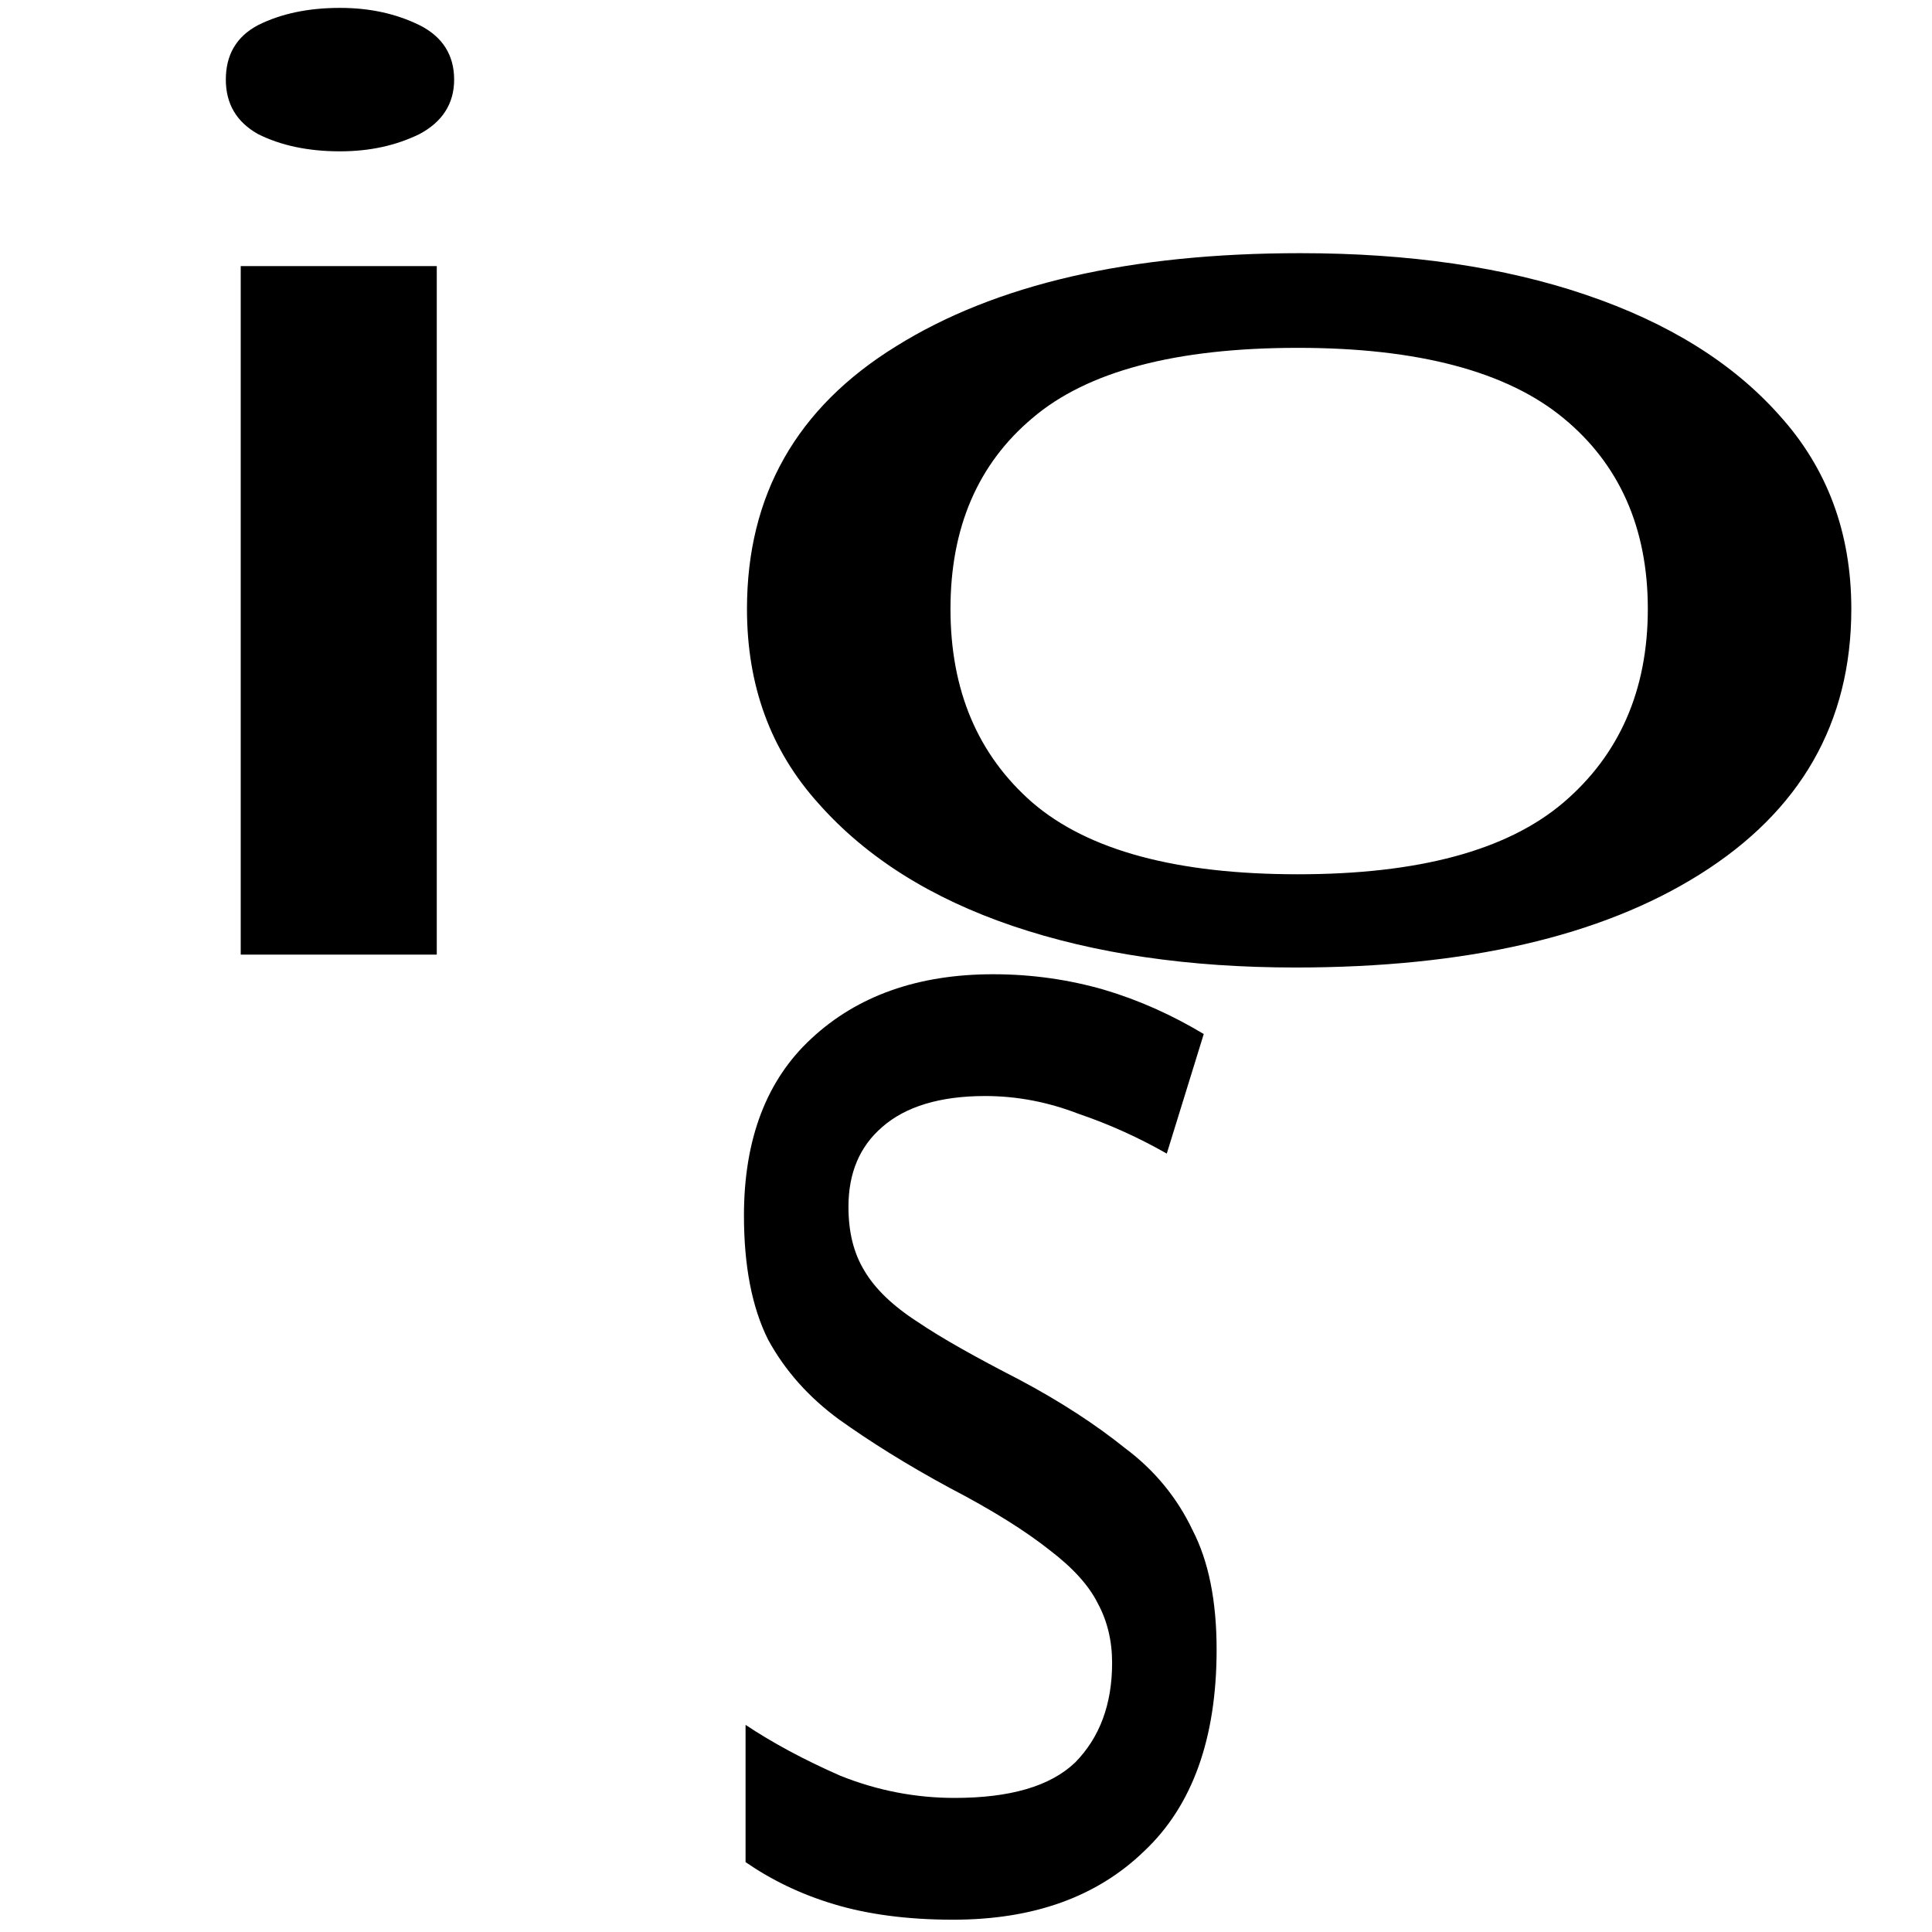
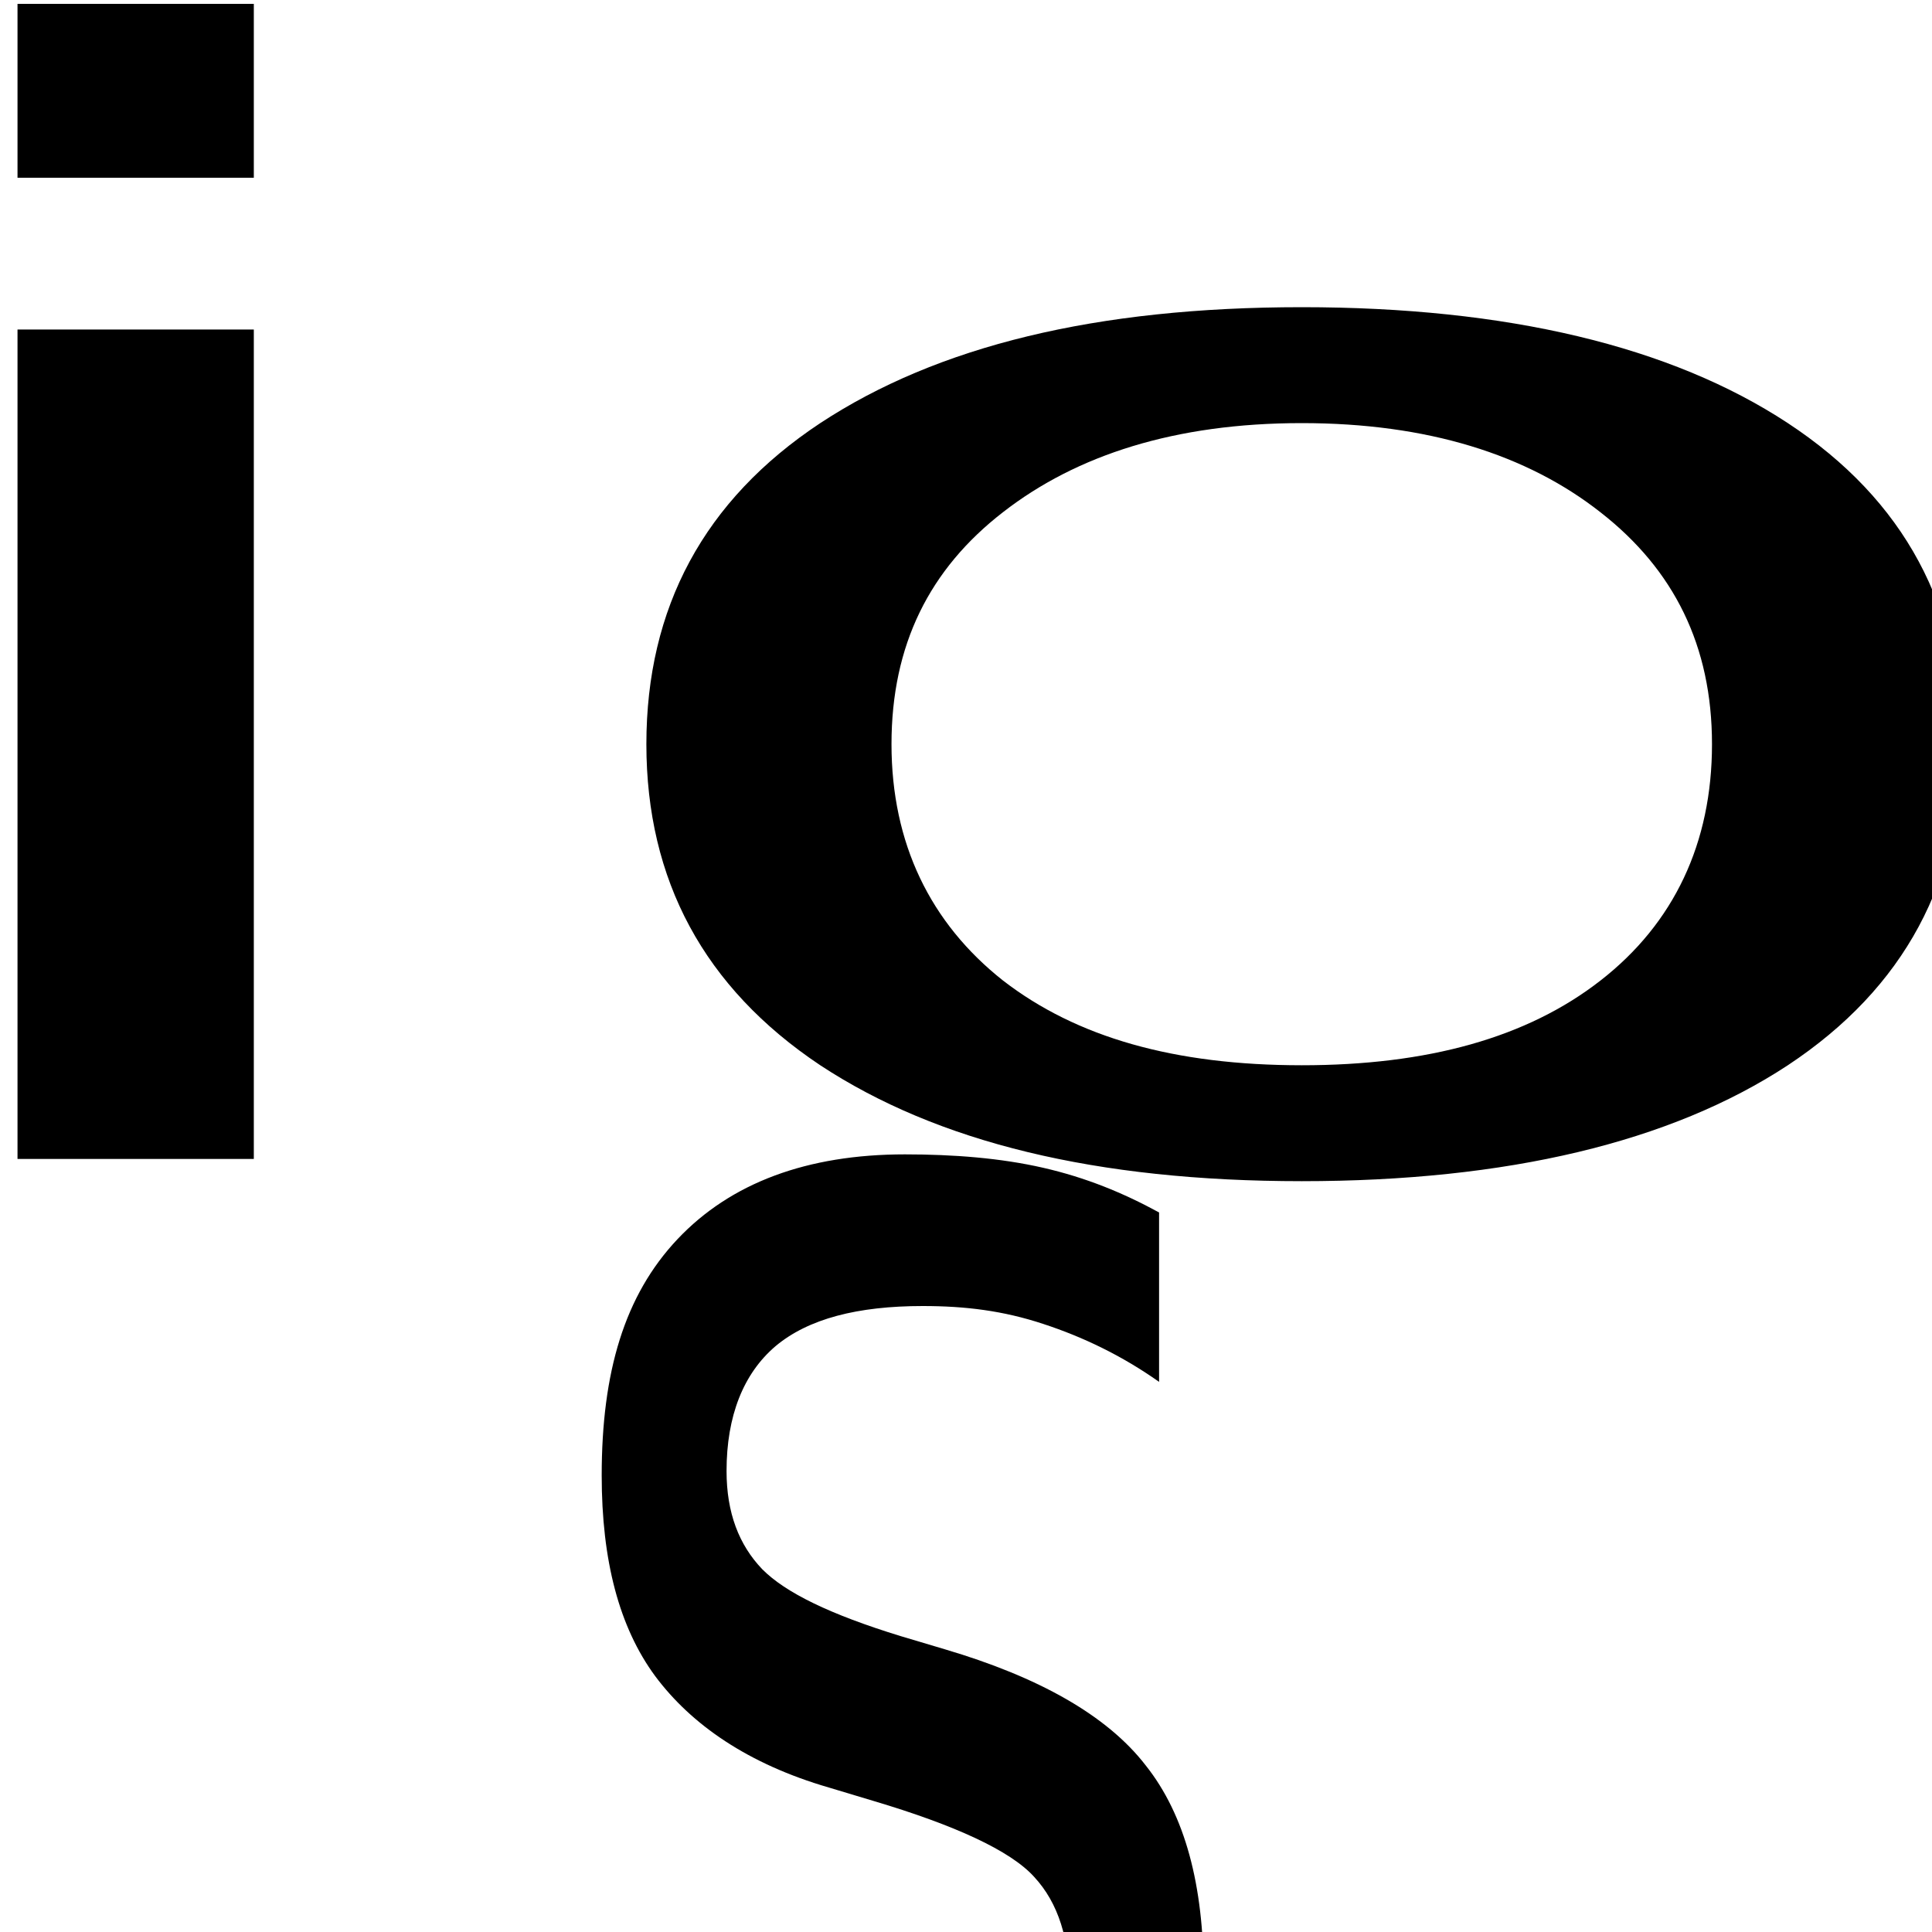
<svg xmlns="http://www.w3.org/2000/svg" width="16px" height="16px" id="svg2985" version="1.1">
  <defs id="defs2987">
    </defs>
  <g id="layer1">
    <text xml:space="preserve" style="font-size:9.038px;font-style:normal;font-weight:normal;line-height:125%;letter-spacing:0px;word-spacing:0px;fill:#000000;fill-opacity:1;stroke:none;font-family:Sans" x="0.415" y="16.187" id="text3067" transform="scale(1.31042,0.763114)">
      <tspan id="tspan3069" x="0.415" y="16.187" />
    </text>
-     <text xml:space="preserve" style="font-size:13.992px;font-style:normal;font-weight:normal;line-height:125%;letter-spacing:0px;word-spacing:0px;fill:#000000;fill-opacity:1;stroke:none;font-family:Sans" x="0.327" y="10.4" id="text2986" transform="scale(1.315329,0.7602663)">
-       <tspan id="tspan2988" x="0.327" y="10.4">io</tspan>
-     </text>
-     <text xml:space="preserve" style="font-size:11.996px;font-style:normal;font-weight:normal;line-height:125%;letter-spacing:0px;word-spacing:0px;fill:#000000;fill-opacity:1;stroke:none;font-family:Sans" x="6.62" y="13.421" id="text2990" transform="scale(0.852103,1.173567)">
-       <tspan id="tspan2992" x="6.62" y="13.421">s</tspan>
-     </text>
+     <path style="font-size:13.992px;font-style:normal;font-weight:normal;line-height:125%;letter-spacing:0px;word-spacing:0px;fill:#000000;fill-opacity:1;stroke:none;font-family:Sans" d="m 0.145,0.032 0,1.44 1.957,0 0,-1.44 -1.957,0 z M 10.781,2.544 c -1.706,7.1e-6 -3.018,0.322 -3.988,0.96 -0.963,0.638 -1.44,1.529 -1.44,2.659 -1.1e-6,1.125 0.477,2.016 1.44,2.659 0.97,0.638 2.282,0.96 3.988,0.96 1.699,-3e-7 3.055,-0.322 4.025,-0.96 0.97,-0.642 1.44,-1.534 1.44,-2.659 -1.1e-5,-1.129 -0.47,-2.021 -1.44,-2.659 -0.97,-0.638 -2.326,-0.96 -4.025,-0.96 z m -10.636,0.185 0,6.869 1.957,0 0,-6.869 -1.957,0 z M 10.781,3.504 c 1.041,6.1e-6 1.865,0.26 2.474,0.739 0.609,0.475 0.923,1.106 0.923,1.92 -10e-6,0.818 -0.314,1.483 -0.923,1.957 -0.609,0.475 -1.434,0.702 -2.474,0.702 C 9.726,8.822 8.915,8.591 8.306,8.12 7.705,7.645 7.383,6.985 7.383,6.163 7.383,5.34 7.698,4.713 8.306,4.242 8.915,3.768 9.733,3.504 10.781,3.504 z M 7.494,9.56 c -0.81,9.3e-6 -1.443,0.236 -1.883,0.702 -0.44,0.466 -0.628,1.102 -0.628,1.957 -7e-7,0.704 0.144,1.256 0.443,1.662 0.299,0.401 0.768,0.728 1.44,0.923 l 0.369,0.111 c 0.672,0.2 1.133,0.411 1.329,0.628 0.201,0.217 0.295,0.517 0.295,0.923 -4.6e-6,0.439 -0.131,0.79 -0.406,1.034 C 8.179,17.738 7.784,17.869 7.272,17.869 6.891,17.869 6.48,17.789 6.091,17.648 5.701,17.502 5.31,17.27 4.909,16.983 l 0,1.551 c 0.425,0.19 0.837,0.314 1.219,0.406 0.385,0.097 0.754,0.148 1.108,0.148 0.849,0 1.511,-0.246 1.994,-0.739 C 9.717,17.857 9.968,17.2 9.968,16.355 9.968,15.613 9.815,15.031 9.488,14.62 9.166,14.203 8.597,13.887 7.826,13.659 L 7.457,13.549 C 6.875,13.37 6.505,13.19 6.312,12.995 6.12,12.794 6.017,12.529 6.017,12.182 c -1.8e-6,-0.455 0.139,-0.807 0.406,-1.034 0.271,-0.227 0.68,-0.332 1.219,-0.332 0.354,8e-6 0.667,0.039 0.997,0.148 0.33,0.108 0.653,0.263 0.96,0.48 l 0,-1.403 C 9.3,9.878 8.993,9.752 8.639,9.671 8.285,9.59 7.895,9.56 7.494,9.56 z" id="text2986" />
+     <path id="path2990" d="m 23.08,0.032 0,2.876 3.909,0 0,-2.876 -3.909,0 z M 44.321,5.048 c -3.408,1.42e-5 -6.028,0.643 -7.965,1.918 -1.923,1.275 -2.876,3.055 -2.876,5.31 -2e-6,2.247 0.953,4.027 2.876,5.31 1.937,1.275 4.558,1.918 7.965,1.918 3.393,0 6.102,-0.643 8.039,-1.918 1.937,-1.283 2.876,-3.063 2.876,-5.31 C 55.237,10.02 54.297,8.24 52.36,6.965 50.423,5.69 47.715,5.048 44.321,5.048 z m -21.241,0.369 0,13.718 3.909,0 0,-13.718 -3.909,0 z m 21.241,1.549 c 2.078,1.21e-5 3.725,0.519 4.941,1.475 1.216,0.948 1.844,2.209 1.844,3.835 -2e-5,1.635 -0.628,2.961 -1.844,3.909 -1.216,0.948 -2.863,1.401 -4.941,1.401 -2.107,2e-6 -3.725,-0.461 -4.941,-1.401 -1.202,-0.948 -1.844,-2.266 -1.844,-3.909 -8e-6,-1.643 0.628,-2.895 1.844,-3.835 1.216,-0.948 2.849,-1.475 4.941,-1.475 z M 37.757,19.061 c -1.618,1.8e-5 -2.882,0.471 -3.761,1.401 -0.88,0.93 -1.254,2.2 -1.254,3.909 0,1.406 0.288,2.508 0.885,3.319 0.597,0.8 1.534,1.454 2.876,1.844 l 0.738,0.221 c 1.343,0.4 2.262,0.821 2.655,1.254 0.4,0.433 0.59,1.033 0.59,1.844 -8e-6,0.876 -0.262,1.578 -0.811,2.065 -0.55,0.476 -1.339,0.738 -2.36,0.738 -0.762,2e-6 -1.583,-0.161 -2.36,-0.443 -0.777,-0.292 -1.559,-0.754 -2.36,-1.328 l 0,3.098 c 0.848,0.379 1.672,0.627 2.434,0.811 0.77,0.195 1.506,0.295 2.213,0.295 1.696,0 3.017,-0.491 3.983,-1.475 0.974,-0.984 1.475,-2.295 1.475,-3.983 -1.2e-5,-1.482 -0.307,-2.644 -0.959,-3.466 -0.644,-0.833 -1.78,-1.463 -3.319,-1.918 L 37.683,27.026 c -1.162,-0.357 -1.902,-0.717 -2.286,-1.106 -0.385,-0.4 -0.59,-0.93 -0.59,-1.623 -4e-6,-0.908 0.277,-1.611 0.811,-2.065 0.542,-0.454 1.358,-0.664 2.434,-0.664 0.707,1.6e-5 1.332,0.079 1.991,0.295 0.66,0.216 1.305,0.526 1.918,0.959 l 0,-2.803 c -0.597,-0.324 -1.211,-0.575 -1.918,-0.738 -0.707,-0.162 -1.485,-0.221 -2.286,-0.221 z" style="font-size:13.992px;font-style:normal;font-weight:normal;line-height:125%;letter-spacing:0px;word-spacing:0px;fill:#000000;fill-opacity:1;stroke:none;font-family:Sans" />
+     <path style="font-size:13.992px;font-style:normal;font-weight:normal;line-height:125%;letter-spacing:0px;word-spacing:0px;fill:#000000;fill-opacity:1;stroke:none;font-family:Sans" d="m 130.877,1.561 0,5.726 7.781,0 0,-5.726 -7.781,0 z m 42.282,9.983 c -6.783,2.8e-5 -12,1.279 -15.856,3.817 -3.828,2.538 -5.726,6.081 -5.726,10.571 0,4.474 1.898,8.016 5.726,10.571 3.856,2.538 9.073,3.817 15.856,3.817 6.755,0 12.147,-1.279 16.003,-3.817 3.856,-2.554 5.726,-6.097 5.726,-10.571 -5e-5,-4.49 -1.87,-8.033 -5.726,-10.571 -3.856,-2.538 -9.248,-3.817 -16.003,-3.817 z m -42.282,0.734 0,27.307 7.781,0 0,-27.307 -7.781,0 z m 42.282,3.083 c 4.137,2.4e-5 7.416,1.033 9.837,2.936 2.421,1.887 3.67,4.397 3.67,7.634 -4e-5,3.254 -1.25,5.894 -3.67,7.781 -2.421,1.887 -5.699,2.789 -9.837,2.789 -4.194,0 -7.416,-0.919 -9.837,-2.789 -2.392,-1.887 -3.67,-4.511 -3.67,-7.781 -10e-6,-3.27 1.25,-5.763 3.67,-7.634 2.421,-1.887 5.671,-2.936 9.837,-2.936 z M 160.093,39.439 c -3.22,4e-5 -5.737,0.938 -7.488,2.789 -1.751,1.852 -2.496,4.379 -2.496,7.781 0,2.799 0.574,4.992 1.762,6.607 1.188,1.593 3.053,2.895 5.726,3.67 l 1.468,0.44 c 2.673,0.797 4.504,1.635 5.285,2.496 0.797,0.861 1.174,2.056 1.175,3.67 -2e-5,1.744 -0.521,3.142 -1.615,4.111 -1.094,0.947 -2.666,1.468 -4.698,1.468 -1.516,0 -3.15,-0.321 -4.698,-0.881 -1.548,-0.581 -3.104,-1.502 -4.698,-2.643 l 0,6.166 c 1.688,0.754 3.329,1.249 4.845,1.615 1.532,0.388 2.998,0.587 4.404,0.587 3.377,0 6.005,-0.977 7.928,-2.936 1.938,-1.959 2.936,-4.569 2.936,-7.928 -2e-5,-2.95 -0.611,-5.264 -1.909,-6.9 -1.282,-1.658 -3.543,-2.913 -6.607,-3.817 l -1.468,-0.44 c -2.314,-0.71 -3.785,-1.427 -4.551,-2.202 -0.766,-0.797 -1.175,-1.852 -1.175,-3.23 0,-1.808 0.552,-3.207 1.615,-4.111 1.079,-0.904 2.703,-1.321 4.845,-1.321 1.407,3e-5 2.651,0.157 3.964,0.587 1.313,0.431 2.598,1.047 3.817,1.909 l 0,-5.579 c -1.188,-0.646 -2.41,-1.145 -3.817,-1.468 -1.407,-0.323 -2.957,-0.44 -4.551,-0.44 z" id="path2992" />
+     <path id="path2994" d="m 210.387,-11.18 0,11.119 15.11,0 0,-11.119 -15.11,0 z m 82.108,19.387 c -13.172,5.4e-5 -23.303,2.484 -30.791,7.413 -7.433,4.928 -11.119,11.808 -11.119,20.527 -2e-5,8.688 3.686,15.567 11.119,20.527 7.488,4.928 17.618,7.413 30.791,7.413 13.118,0 23.588,-2.484 31.076,-7.413 7.488,-4.96 11.119,-11.839 11.119,-20.527 -1e-4,-8.719 -3.631,-15.599 -11.119,-20.527 -7.488,-4.928 -17.958,-7.413 -31.076,-7.413 z m -82.108,1.425 0,53.028 15.11,0 0,-53.028 -15.11,0 z m 82.108,5.987 c 8.034,4.7e-5 14.401,2.006 19.102,5.702 4.7,3.665 7.127,8.538 7.127,14.825 -8e-5,6.318 -2.427,11.446 -7.127,15.11 -4.701,3.665 -11.067,5.417 -19.102,5.417 -8.144,8e-6 -14.401,-1.784 -19.102,-5.417 -4.646,-3.665 -7.128,-8.76 -7.127,-15.11 -4e-5,-6.35 2.427,-11.192 7.127,-14.825 4.7,-3.665 11.012,-5.702 19.102,-5.702 z m -25.374,46.756 c -6.253,7e-5 -11.14,1.821 -14.54,5.417 -3.4,3.596 -4.847,8.505 -4.847,15.11 0,5.435 1.114,9.694 3.421,12.829 2.307,3.094 5.928,5.622 11.119,7.127 l 2.851,0.855 c 5.191,1.547 8.746,3.174 10.264,4.847 1.548,1.672 2.281,3.992 2.281,7.127 -4e-5,3.386 -1.011,6.101 -3.136,7.983 -2.125,1.84 -5.177,2.851 -9.123,2.851 -2.945,1e-5 -6.118,-0.624 -9.123,-1.711 -3.005,-1.129 -6.027,-2.916 -9.123,-5.132 l 0,11.974 c 3.278,1.463 6.464,2.425 9.408,3.136 2.975,0.753 5.821,1.14 8.553,1.14 6.557,0 11.661,-1.897 15.395,-5.702 3.764,-3.805 5.702,-8.873 5.702,-15.395 -4e-5,-5.728 -1.187,-10.222 -3.706,-13.4 -2.489,-3.219 -6.88,-5.657 -12.829,-7.413 l -2.851,-0.855 c -4.493,-1.38 -7.351,-2.771 -8.838,-4.276 -1.487,-1.547 -2.281,-3.596 -2.281,-6.272 -2e-5,-3.512 1.072,-6.227 3.136,-7.983 2.095,-1.756 5.249,-2.566 9.408,-2.566 2.732,6.2e-5 5.148,0.304 7.698,1.14 2.55,0.836 5.045,2.034 7.413,3.706 l 0,-10.834 c -2.307,-1.254 -4.681,-2.224 -7.413,-2.851 -2.732,-0.627 -5.742,-0.855 -8.838,-0.855 z" style="font-size:13.992px;font-style:normal;font-weight:normal;line-height:125%;letter-spacing:0px;word-spacing:0px;fill:#000000;fill-opacity:1;stroke:none;font-family:Sans" />
+     <path id="path2996" d="m 66.148,0.032 0,4.339 5.897,0 0,-4.339 -5.897,0 z m 32.041,7.565 c -5.14,2.12e-5 -9.094,0.969 -12.016,2.893 -2.901,1.923 -4.339,4.608 -4.339,8.01 -1e-5,3.39 1.438,6.075 4.339,8.01 2.922,1.923 6.875,2.893 12.016,2.893 5.119,0 9.205,-0.969 12.127,-2.893 2.922,-1.936 4.339,-4.62 4.339,-8.01 -4e-5,-3.403 -1.417,-6.087 -4.339,-8.01 -2.922,-1.923 -7.008,-2.893 -12.127,-2.893 z m -32.041,0.556 0,20.693 5.897,0 0,-20.693 -5.897,0 z m 32.041,2.336 c 3.135,1.9e-5 5.62,0.783 7.454,2.225 1.834,1.43 2.781,3.332 2.781,5.785 -3e-5,2.466 -0.947,4.466 -2.781,5.897 -1.834,1.43 -4.319,2.114 -7.454,2.114 -3.178,3e-6 -5.62,-0.696 -7.454,-2.114 -1.813,-1.43 -2.781,-3.419 -2.781,-5.897 -10e-6,-2.478 0.947,-4.368 2.781,-5.785 1.834,-1.43 4.297,-2.225 7.454,-2.225 z m -9.902,18.246 c -2.44,2.7e-5 -4.347,0.711 -5.674,2.114 -1.327,1.403 -1.891,3.319 -1.891,5.897 0,2.121 0.435,3.783 1.335,5.006 0.9,1.207 2.313,2.194 4.339,2.781 l 1.113,0.334 c 2.026,0.604 3.413,1.239 4.005,1.891 0.604,0.653 0.89,1.558 0.89,2.781 -2e-5,1.322 -0.395,2.381 -1.224,3.115 -0.829,0.718 -2.02,1.113 -3.56,1.113 -1.149,3e-6 -2.387,-0.243 -3.56,-0.668 -1.173,-0.441 -2.352,-1.138 -3.56,-2.003 l 0,4.673 c 1.279,0.571 2.522,0.946 3.671,1.224 1.161,0.294 2.272,0.445 3.338,0.445 2.559,0 4.551,-0.74 6.008,-2.225 1.469,-1.485 2.225,-3.463 2.225,-6.008 -1e-5,-2.235 -0.463,-3.989 -1.446,-5.229 -0.971,-1.256 -2.685,-2.207 -5.006,-2.893 l -1.113,-0.334 c -1.753,-0.538 -2.868,-1.081 -3.449,-1.669 -0.58,-0.604 -0.89,-1.403 -0.89,-2.448 -1e-5,-1.37 0.418,-2.43 1.224,-3.115 0.817,-0.685 2.049,-1.001 3.671,-1.001 1.066,2.4e-5 2.009,0.119 3.004,0.445 0.995,0.326 1.969,0.794 2.893,1.446 l 0,-4.228 c -0.9,-0.489 -1.827,-0.868 -2.893,-1.113 -1.066,-0.245 -2.241,-0.334 -3.449,-0.334 z" style="font-size:13.992px;font-style:normal;font-weight:normal;line-height:125%;letter-spacing:0px;word-spacing:0px;fill:#000000;fill-opacity:1;stroke:none;font-family:Sans" />
  </g>
</svg>
